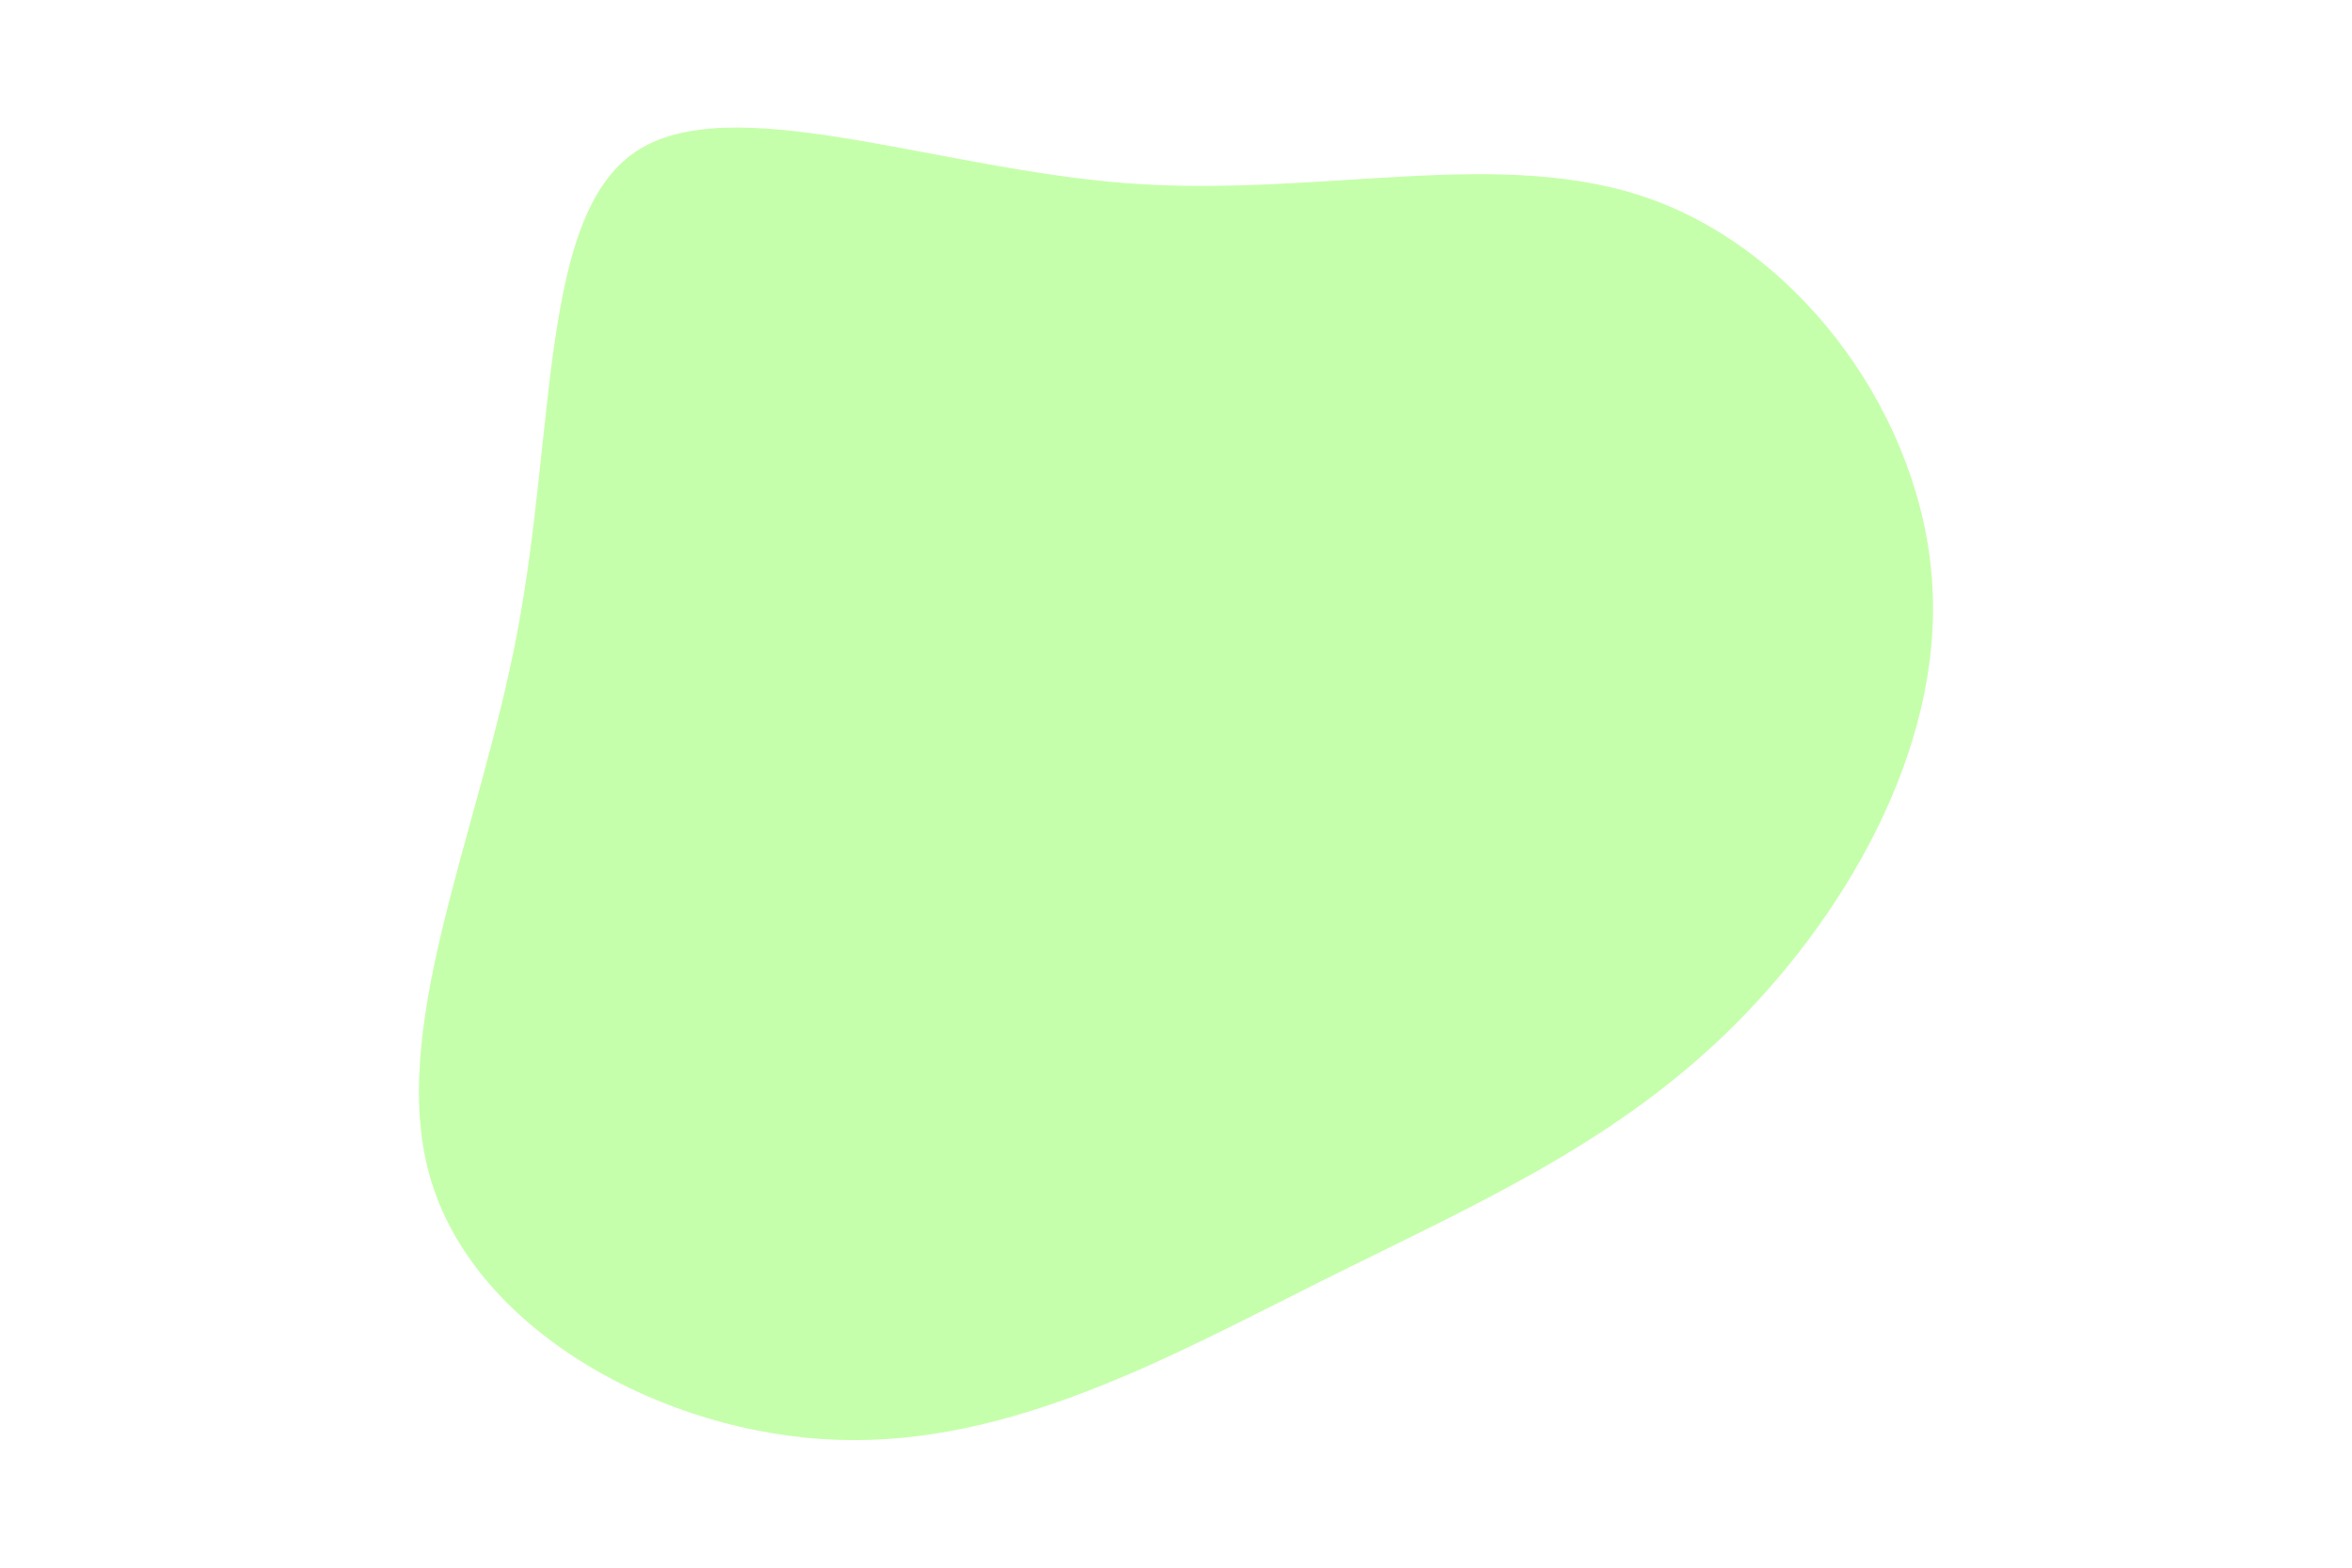
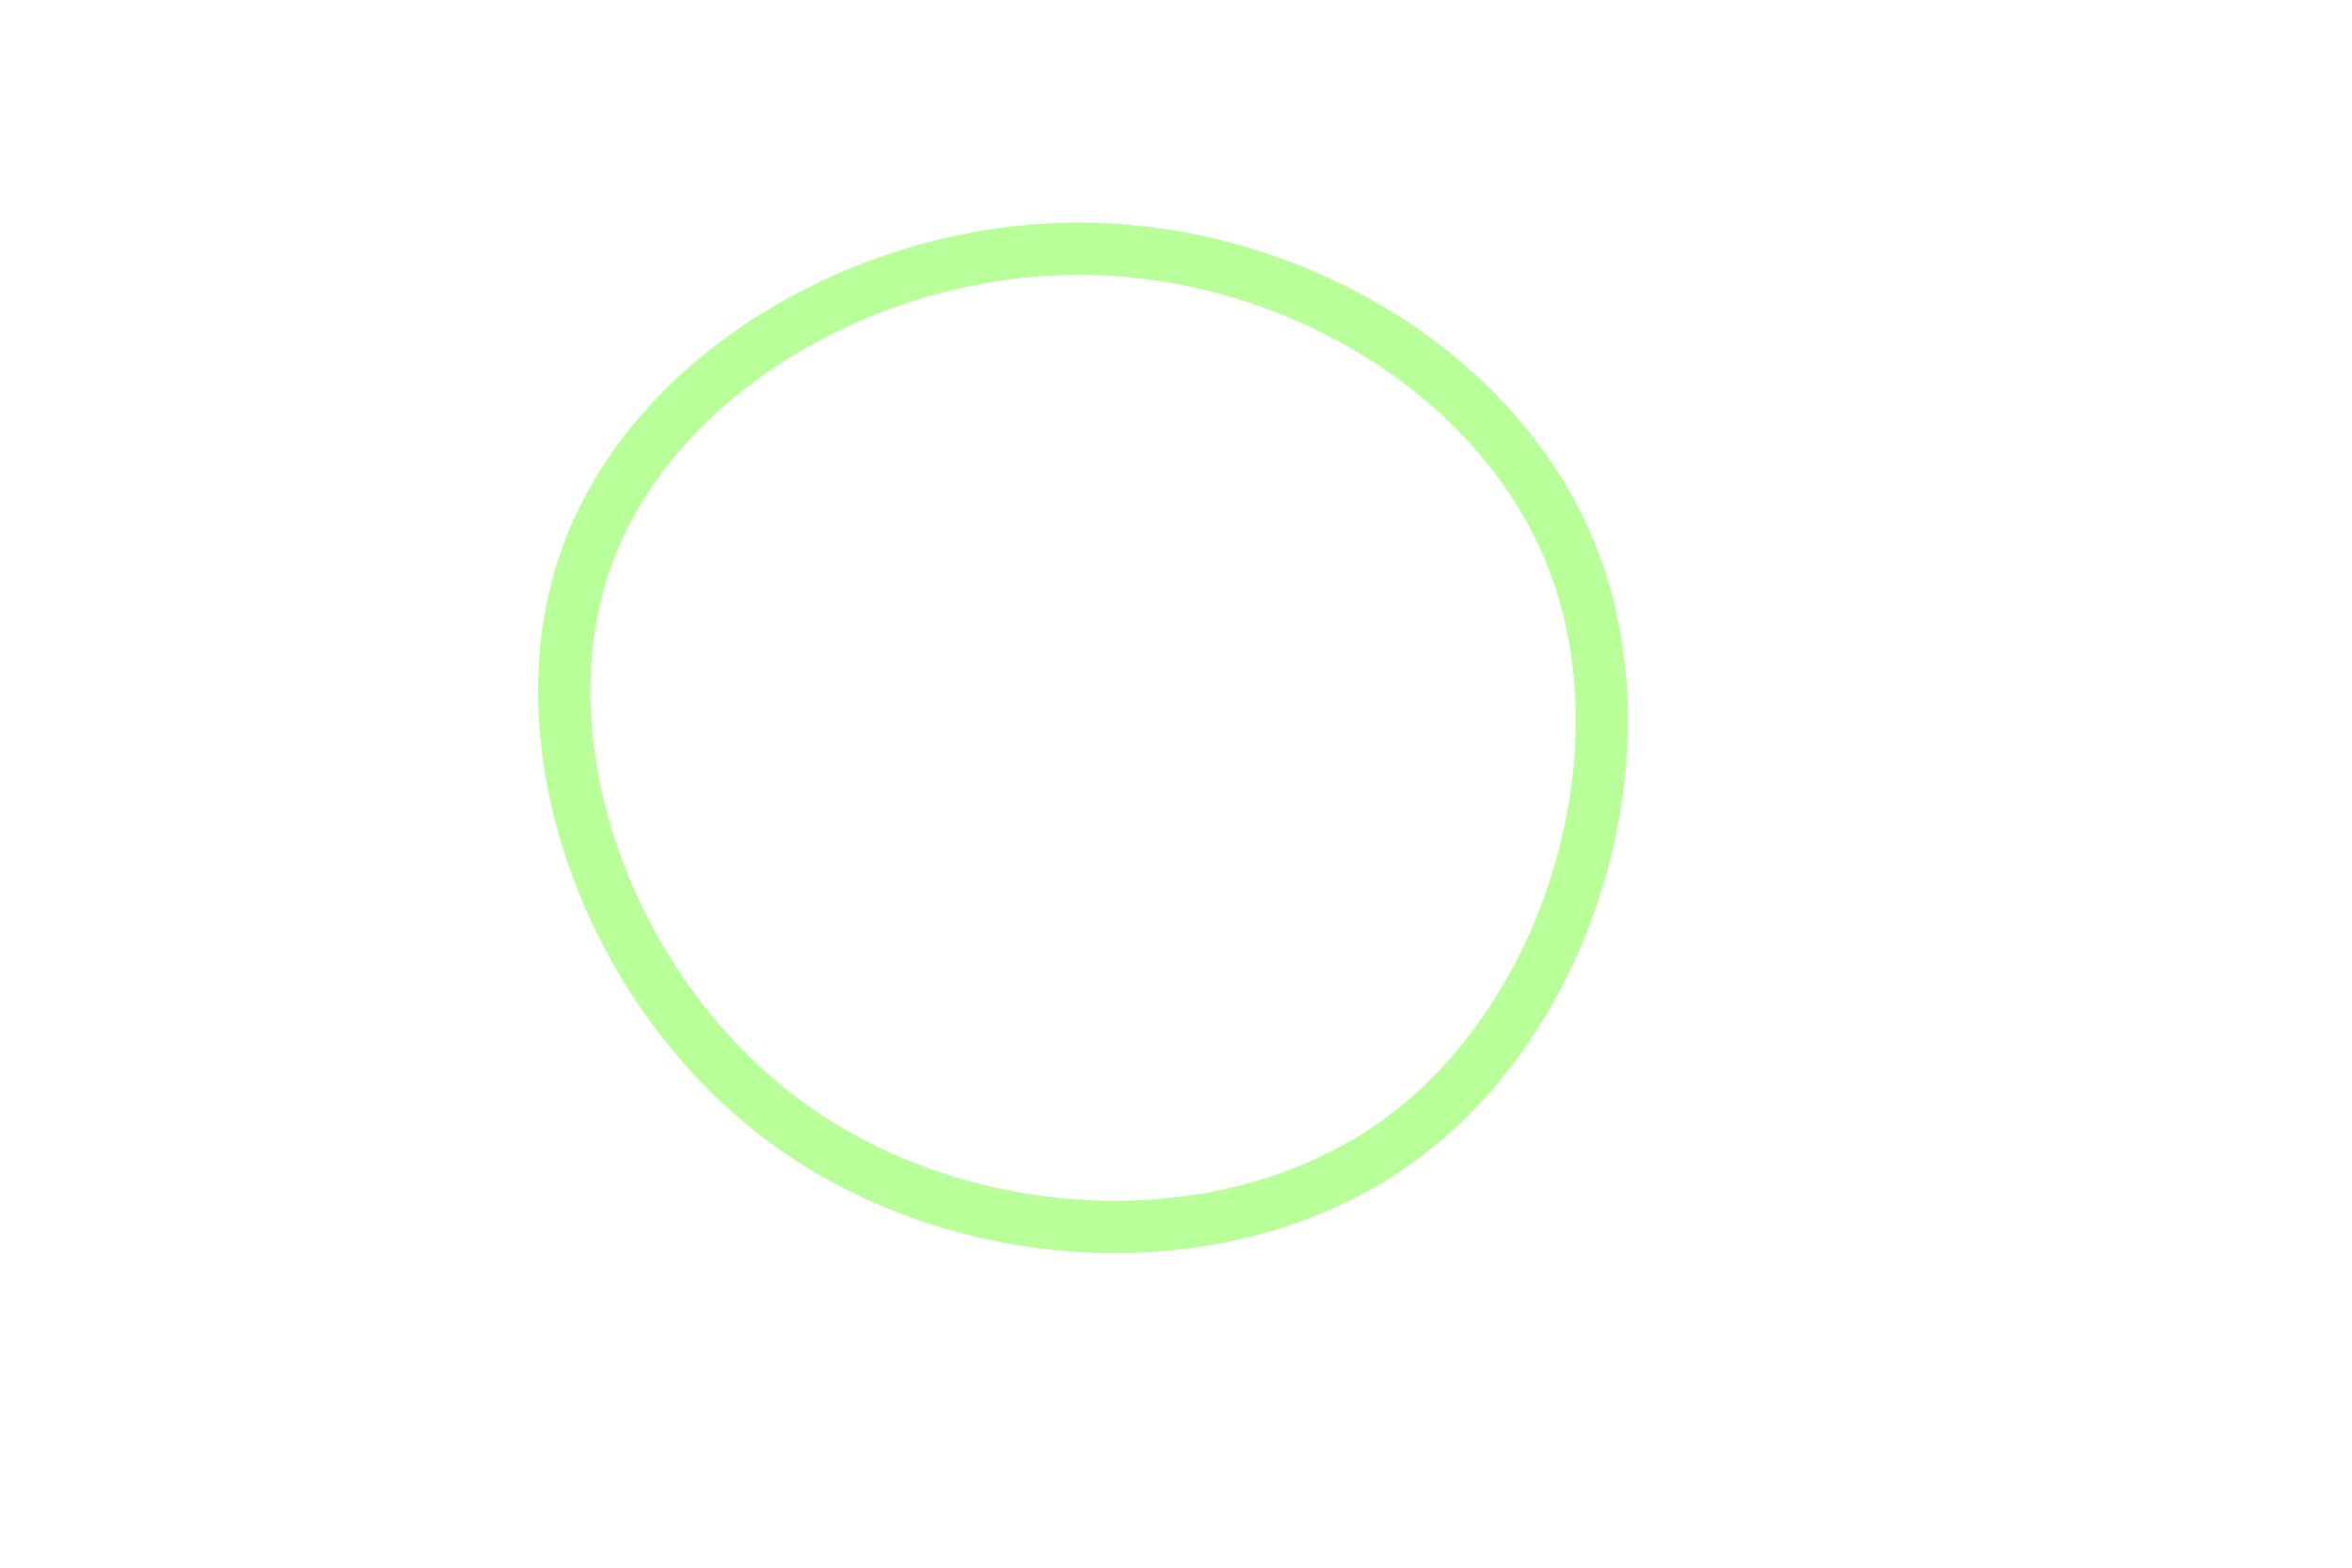
<svg xmlns="http://www.w3.org/2000/svg" id="visual" viewBox="0 0 900 600" width="900" height="600" version="1.1">
-   <g transform="translate(436.4119 283.3728)">
-     <path d="M196.3 -206.8C253.7 -185.7 299.2 -123.3 303 -59.6C306.9 4 269 68.7 223.8 112.4C178.5 156 125.9 178.6 68.9 207.1C11.9 235.5 -49.5 270 -115.8 267.7C-182.1 265.5 -253.4 226.5 -271.2 169.3C-289.1 112.2 -253.3 36.9 -238.5 -41.2C-223.7 -119.3 -229.8 -200.2 -193.5 -225.1C-157.3 -249.9 -78.6 -218.7 -4.6 -213.2C69.4 -207.7 138.8 -228 196.3 -206.8" fill="#c6ffab" />
+   <g>
+     <g transform="translate(414 274)">
+       <path d="M189.6 -55.4C215.6 18.3 185.7 116.4 120.5 163.1C55.3 209.8 -45.1 205.1 -112.6 155.9C-180.1 106.7 -214.6 12.9 -190.3 -58.5C-166 -129.9 -83 -179 -0.6 -178.8C81.8 -178.6 163.7 -129.2 189.6 -55.4Z" stroke="#b9ff99" fill="none" stroke-width="20" />
+     </g>
  </g>
</svg>
